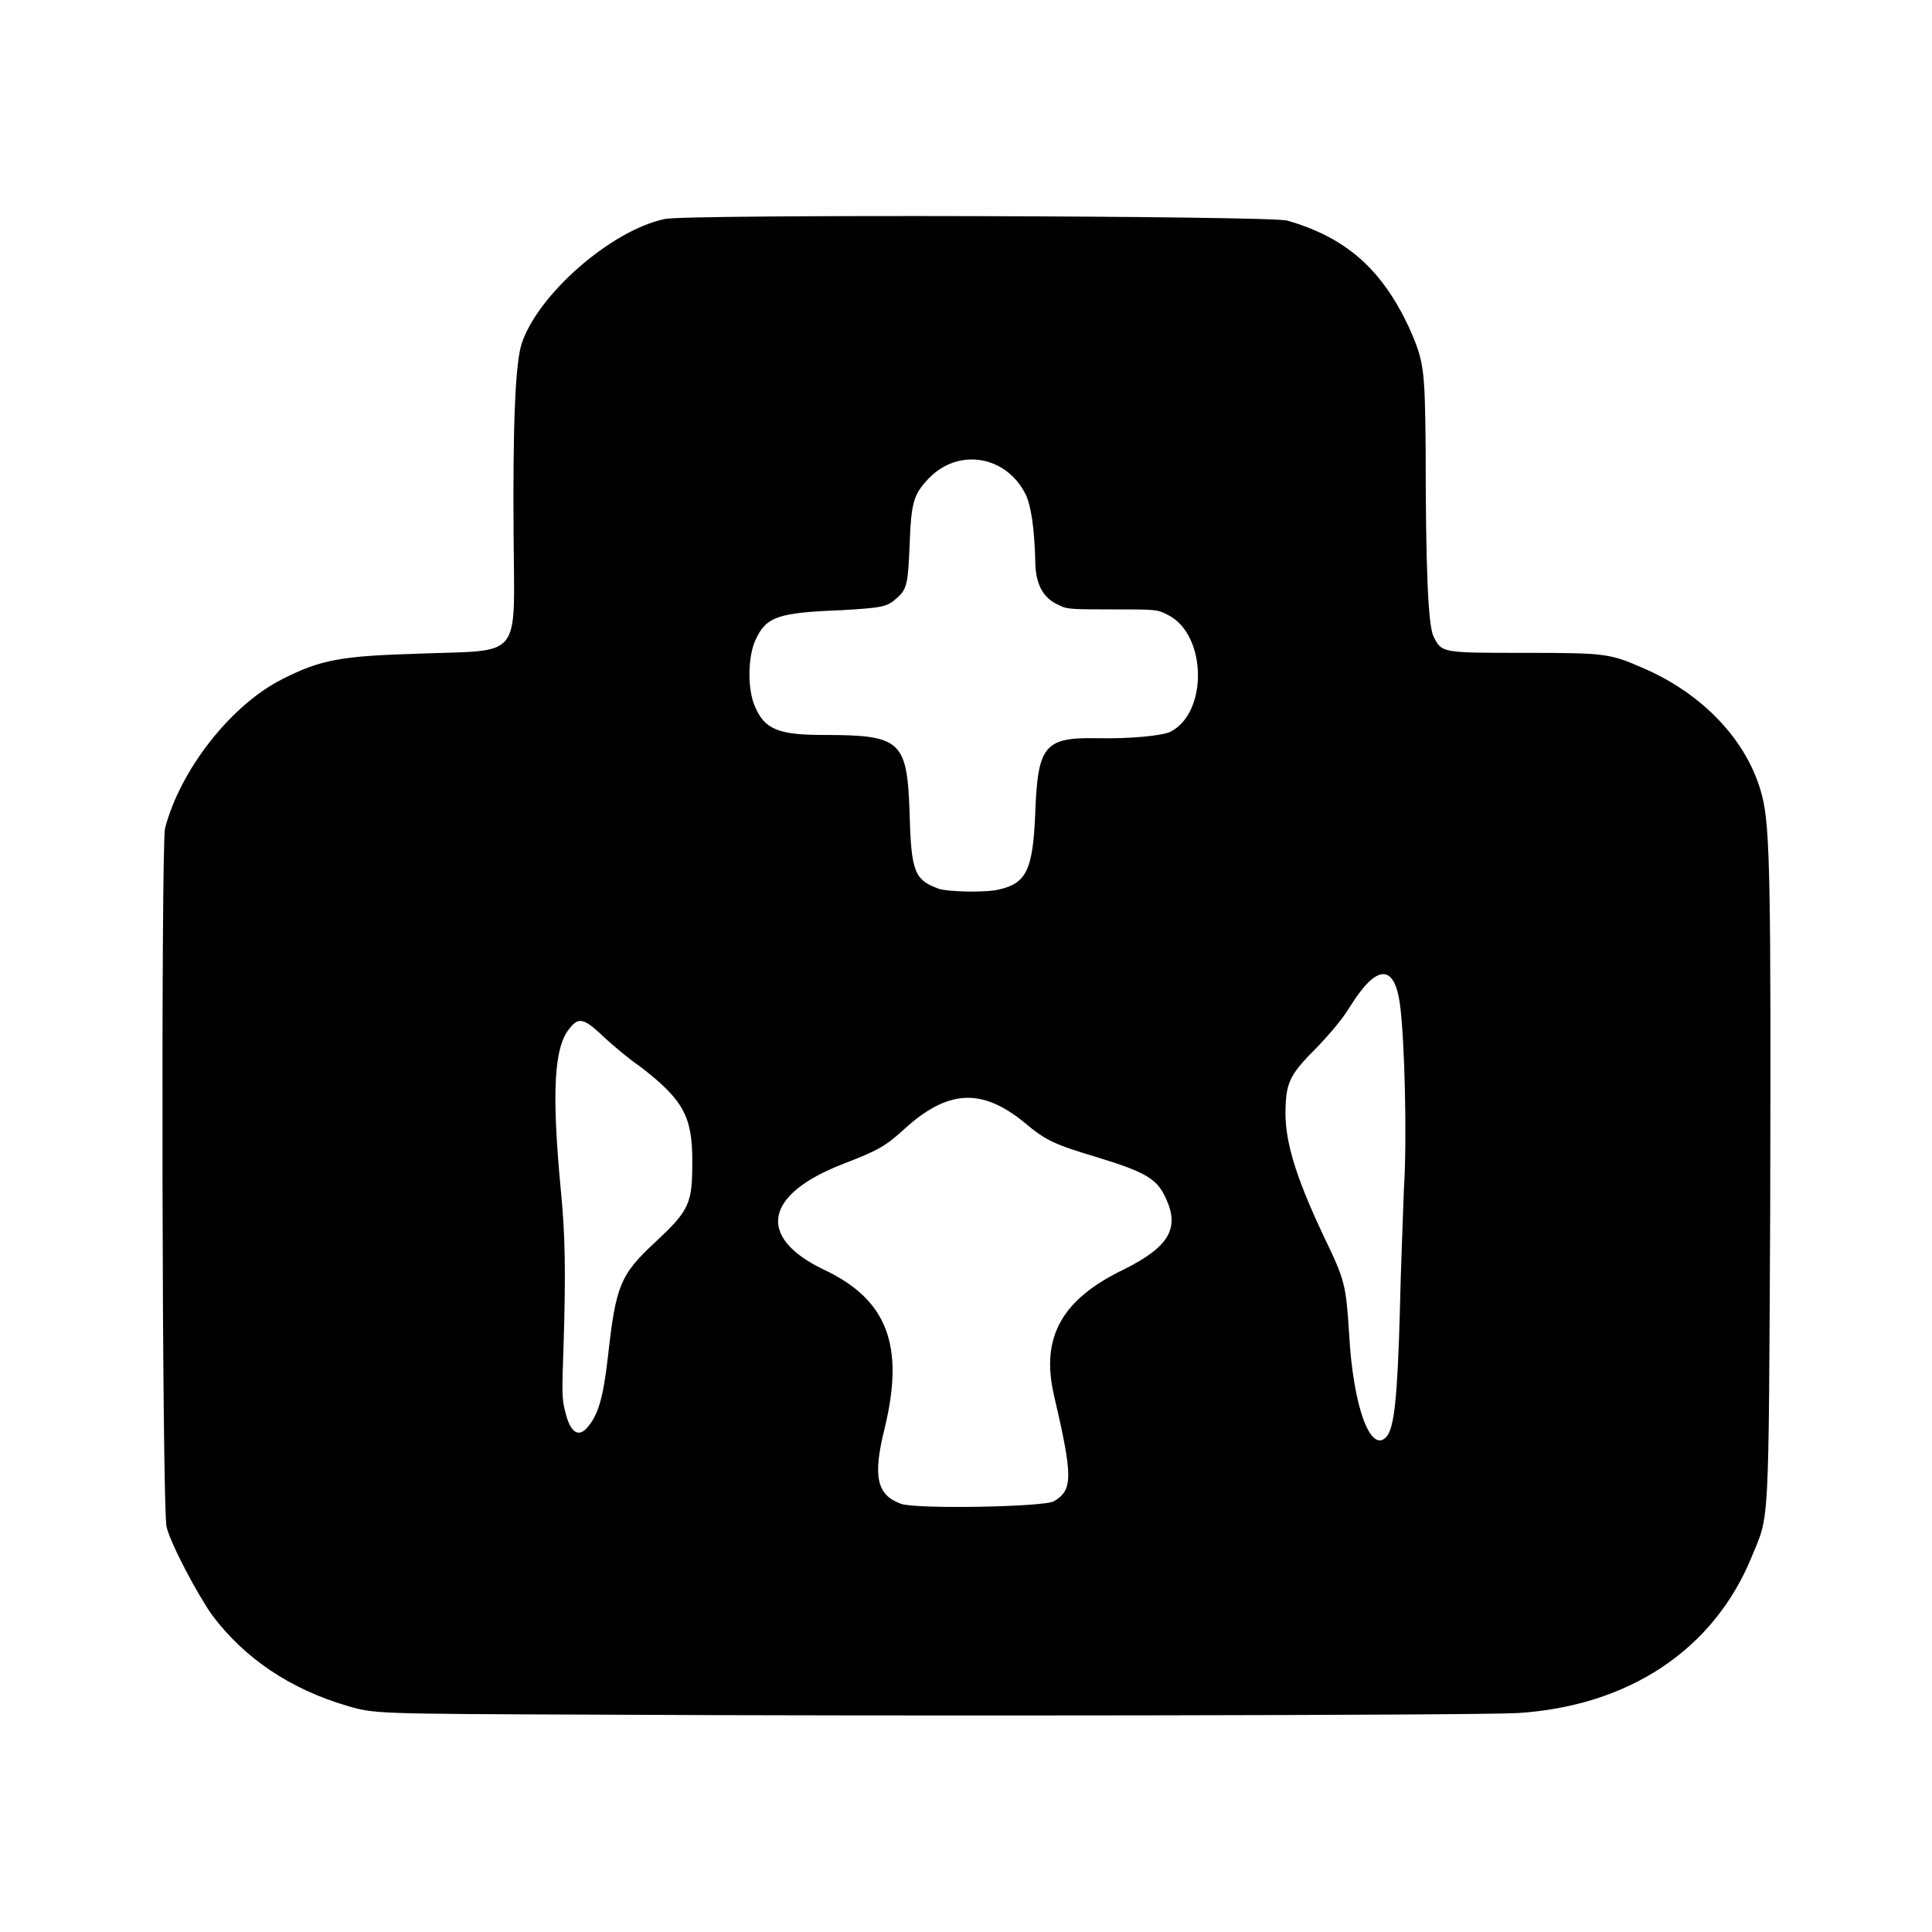
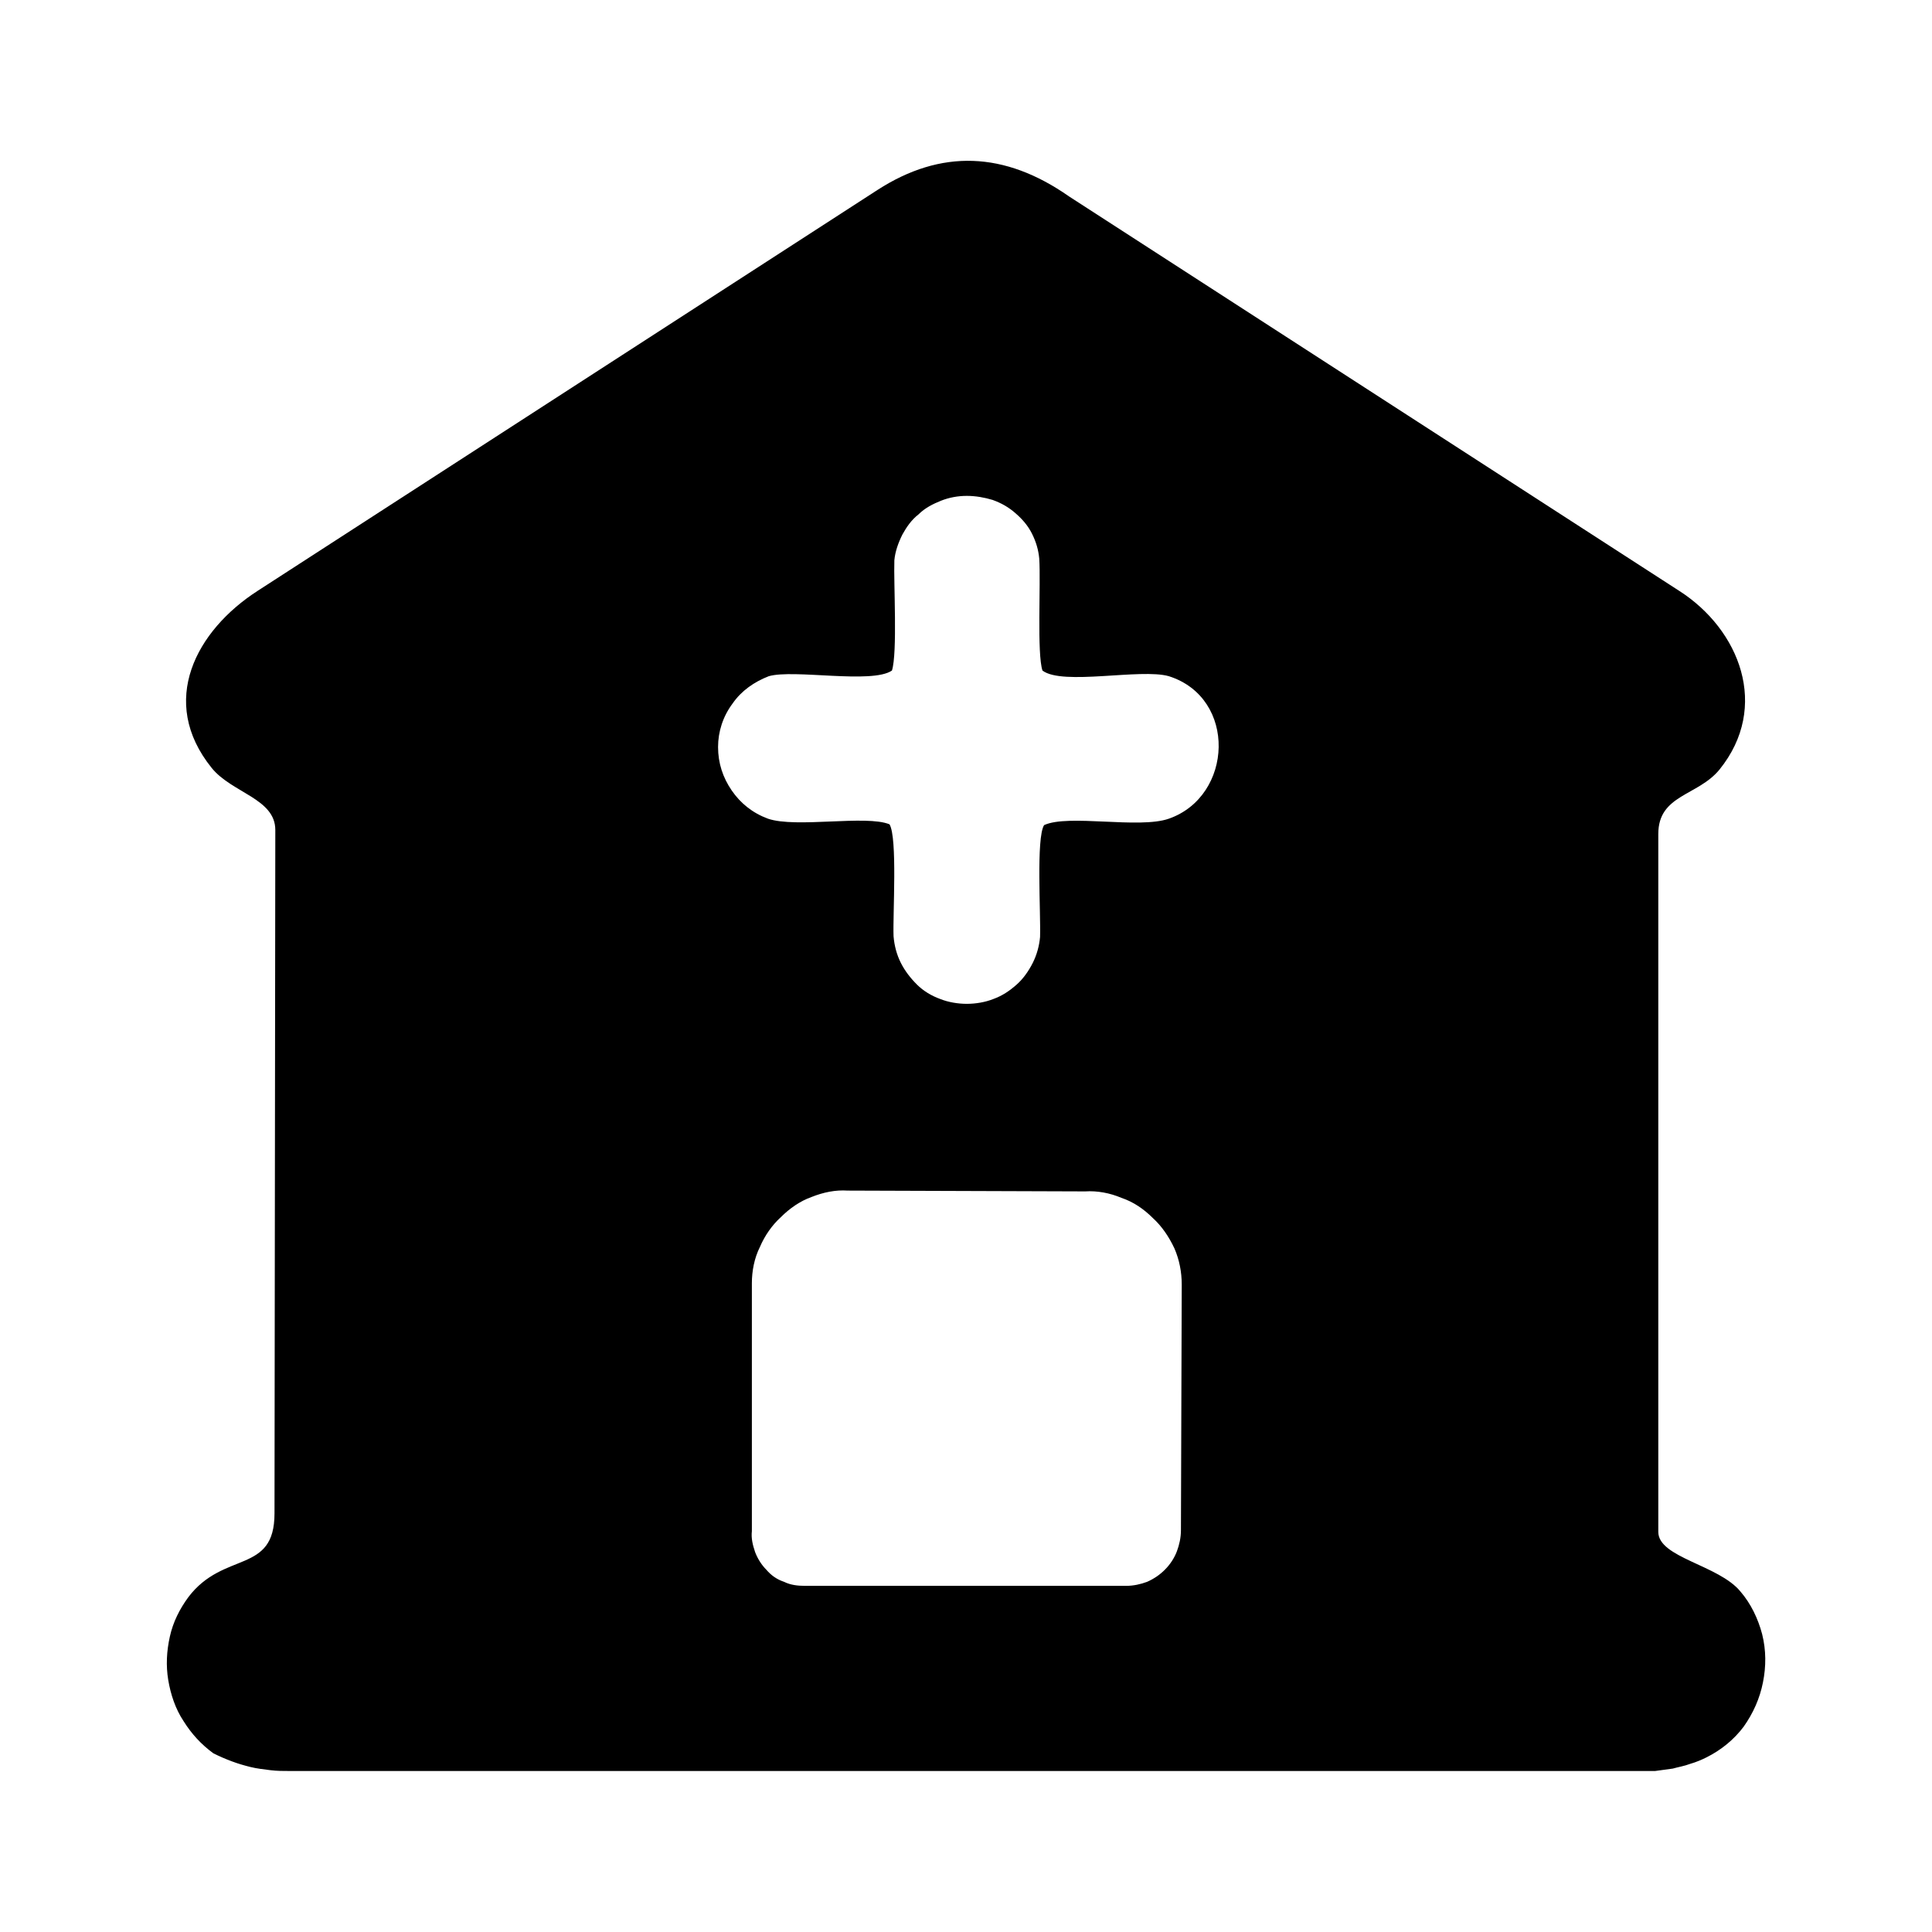
- <svg xmlns="http://www.w3.org/2000/svg" viewBox="0 0 24 24">
-   <path fill="currentColor" fill-rule="evenodd" d="M7.43 21.3C4.65 21.29 4.65 21.29 4.31 21.19C3.6 20.98 3.04 20.6 2.64 20.07C2.46 19.82 2.12 19.18 2.07 18.97C2.01 18.76 2 10.49 2.05 10.29C2.24 9.56 2.87 8.76 3.5 8.44C3.99 8.19 4.24 8.15 5.2 8.12C6.5 8.07 6.39 8.22 6.38 6.65C6.37 5.29 6.4 4.52 6.48 4.27C6.68 3.66 7.59 2.86 8.26 2.72C8.53 2.66 15.79 2.68 15.99 2.74C16.72 2.95 17.16 3.34 17.5 4.06C17.69 4.49 17.7 4.56 17.71 5.57C17.71 7.06 17.74 7.78 17.81 7.91C17.91 8.11 17.91 8.11 18.94 8.11C19.94 8.11 20 8.12 20.39 8.29C21.15 8.61 21.72 9.21 21.89 9.89C21.99 10.27 22 11.02 21.99 15C21.97 19.08 21.98 18.8 21.76 19.34C21.29 20.49 20.24 21.19 18.86 21.28C18.36 21.31 10.95 21.32 7.43 21.3ZM13.09 18.65C13.33 18.51 13.33 18.35 13.09 17.32C12.93 16.61 13.19 16.14 13.96 15.77C14.52 15.49 14.66 15.26 14.48 14.88C14.37 14.64 14.23 14.56 13.61 14.37C13.11 14.22 12.99 14.17 12.72 13.94C12.19 13.51 11.77 13.54 11.24 14.02C11 14.24 10.91 14.29 10.47 14.46C9.49 14.84 9.4 15.37 10.23 15.77C11.02 16.14 11.24 16.71 10.99 17.74C10.84 18.34 10.89 18.57 11.19 18.68C11.37 18.75 12.97 18.72 13.09 18.65ZM17.23 17.84C17.32 17.72 17.36 17.36 17.39 16.28C17.4 15.77 17.43 15.09 17.44 14.77C17.48 14.15 17.45 12.91 17.39 12.47C17.32 11.97 17.1 11.98 16.78 12.49C16.69 12.64 16.55 12.81 16.37 13C16.04 13.33 15.98 13.43 15.97 13.75C15.95 14.15 16.09 14.61 16.45 15.37C16.71 15.91 16.72 15.96 16.76 16.58C16.81 17.48 17.03 18.08 17.23 17.84ZM7.29 17.74C7.43 17.58 7.49 17.38 7.55 16.87C7.65 15.97 7.7 15.84 8.14 15.43C8.57 15.03 8.6 14.95 8.6 14.42C8.6 13.87 8.49 13.66 7.94 13.24C7.82 13.16 7.63 13 7.51 12.89C7.26 12.65 7.19 12.63 7.08 12.77C6.88 13 6.85 13.57 6.97 14.82C7.02 15.33 7.03 15.81 7 16.74C6.98 17.28 6.98 17.38 7.02 17.53C7.08 17.79 7.18 17.86 7.29 17.74ZM12.41 11.05C12.75 10.97 12.83 10.81 12.86 10.11C12.89 9.27 12.97 9.16 13.61 9.17C14.03 9.18 14.44 9.14 14.54 9.09C15.01 8.85 14.99 7.88 14.51 7.64C14.38 7.57 14.36 7.57 13.82 7.57C13.34 7.57 13.25 7.57 13.16 7.52C12.95 7.43 12.86 7.25 12.86 6.95C12.85 6.58 12.81 6.28 12.74 6.14C12.5 5.66 11.91 5.56 11.54 5.94C11.35 6.14 11.32 6.23 11.3 6.76C11.28 7.24 11.27 7.32 11.14 7.43C11.02 7.54 10.96 7.55 10.45 7.58C9.67 7.61 9.52 7.66 9.39 7.94C9.29 8.14 9.28 8.56 9.38 8.78C9.5 9.06 9.67 9.13 10.23 9.13C11.2 9.13 11.27 9.2 11.3 10.12C11.32 10.83 11.36 10.93 11.66 11.04C11.78 11.08 12.24 11.09 12.41 11.05Z" />
+ <svg xmlns="http://www.w3.org/2000/svg" width="24" height="24" viewBox="0 0 24 24">
+   <path d="M13.28 2.44L20.86 7.34C21.61 7.82 21.99 8.78 21.36 9.56C21.09 9.89 20.60 9.87 20.60 10.36L20.60 19.03C20.60 19.35 21.35 19.44 21.62 19.77C21.75 19.92 21.84 20.11 21.89 20.30C21.94 20.50 21.94 20.70 21.90 20.90C21.86 21.10 21.78 21.28 21.66 21.45C21.54 21.61 21.38 21.74 21.20 21.83C21.14 21.86 21.07 21.89 21.00 21.91C20.92 21.94 20.85 21.95 20.78 21.97C20.71 21.98 20.63 21.99 20.56 22.00C20.48 22.00 20.41 22.00 20.34 22.00L3.60 22.00C3.52 22.00 3.44 22.00 3.36 21.99C3.28 21.98 3.19 21.97 3.11 21.95C3.03 21.93 2.96 21.91 2.88 21.88C2.80 21.85 2.73 21.82 2.65 21.78C2.50 21.67 2.38 21.54 2.28 21.38C2.18 21.23 2.12 21.05 2.09 20.87C2.06 20.69 2.07 20.51 2.11 20.33C2.15 20.15 2.23 19.99 2.34 19.84C2.78 19.26 3.41 19.56 3.41 18.80L3.42 10.31C3.42 9.92 2.88 9.85 2.63 9.54C1.96 8.71 2.44 7.83 3.20 7.34L10.90 2.36C11.69 1.85 12.48 1.88 13.28 2.44L13.28 2.44ZM12.01 12.47C12.12 12.47 12.24 12.45 12.34 12.41C12.45 12.37 12.54 12.31 12.63 12.23C12.71 12.16 12.78 12.06 12.83 11.96C12.88 11.86 12.91 11.75 12.92 11.64C12.93 11.35 12.87 10.41 12.97 10.25C13.27 10.11 14.15 10.30 14.52 10.17C15.32 9.89 15.37 8.67 14.52 8.40C14.17 8.30 13.20 8.52 12.95 8.33C12.88 8.12 12.93 7.25 12.91 6.94C12.90 6.83 12.87 6.73 12.82 6.63C12.77 6.53 12.70 6.45 12.62 6.38C12.53 6.30 12.44 6.25 12.33 6.21C12.23 6.18 12.12 6.16 12.01 6.16C11.90 6.16 11.79 6.18 11.69 6.22C11.59 6.26 11.49 6.31 11.41 6.39C11.32 6.46 11.26 6.55 11.21 6.64C11.16 6.74 11.12 6.85 11.11 6.96C11.10 7.25 11.15 8.11 11.08 8.33C10.83 8.50 9.86 8.31 9.55 8.40C9.37 8.47 9.21 8.58 9.10 8.74C8.98 8.90 8.92 9.09 8.92 9.28C8.92 9.48 8.98 9.66 9.09 9.82C9.20 9.98 9.35 10.10 9.54 10.17C9.89 10.29 10.76 10.12 11.05 10.24C11.15 10.41 11.09 11.35 11.10 11.63C11.11 11.75 11.14 11.86 11.19 11.96C11.24 12.06 11.31 12.15 11.39 12.23C11.47 12.31 11.57 12.37 11.68 12.41C11.78 12.45 11.90 12.47 12.01 12.47L12.01 12.47ZM10.53 14.79C10.38 14.78 10.23 14.81 10.08 14.87C9.94 14.92 9.81 15.01 9.70 15.12C9.59 15.22 9.50 15.35 9.44 15.49C9.37 15.63 9.34 15.79 9.34 15.94L9.34 19.02C9.33 19.11 9.35 19.19 9.38 19.28C9.41 19.36 9.46 19.44 9.52 19.50C9.58 19.57 9.65 19.62 9.74 19.65C9.82 19.69 9.91 19.70 10.00 19.70L13.99 19.70C14.08 19.70 14.17 19.68 14.25 19.65C14.34 19.61 14.41 19.56 14.47 19.50C14.54 19.43 14.59 19.35 14.62 19.27C14.65 19.19 14.67 19.10 14.67 19.01L14.68 15.96C14.68 15.80 14.65 15.65 14.59 15.51C14.52 15.36 14.43 15.23 14.32 15.13C14.21 15.02 14.08 14.93 13.93 14.88C13.79 14.82 13.63 14.79 13.48 14.80L10.53 14.79Z" fill="currentColor" />
</svg>
